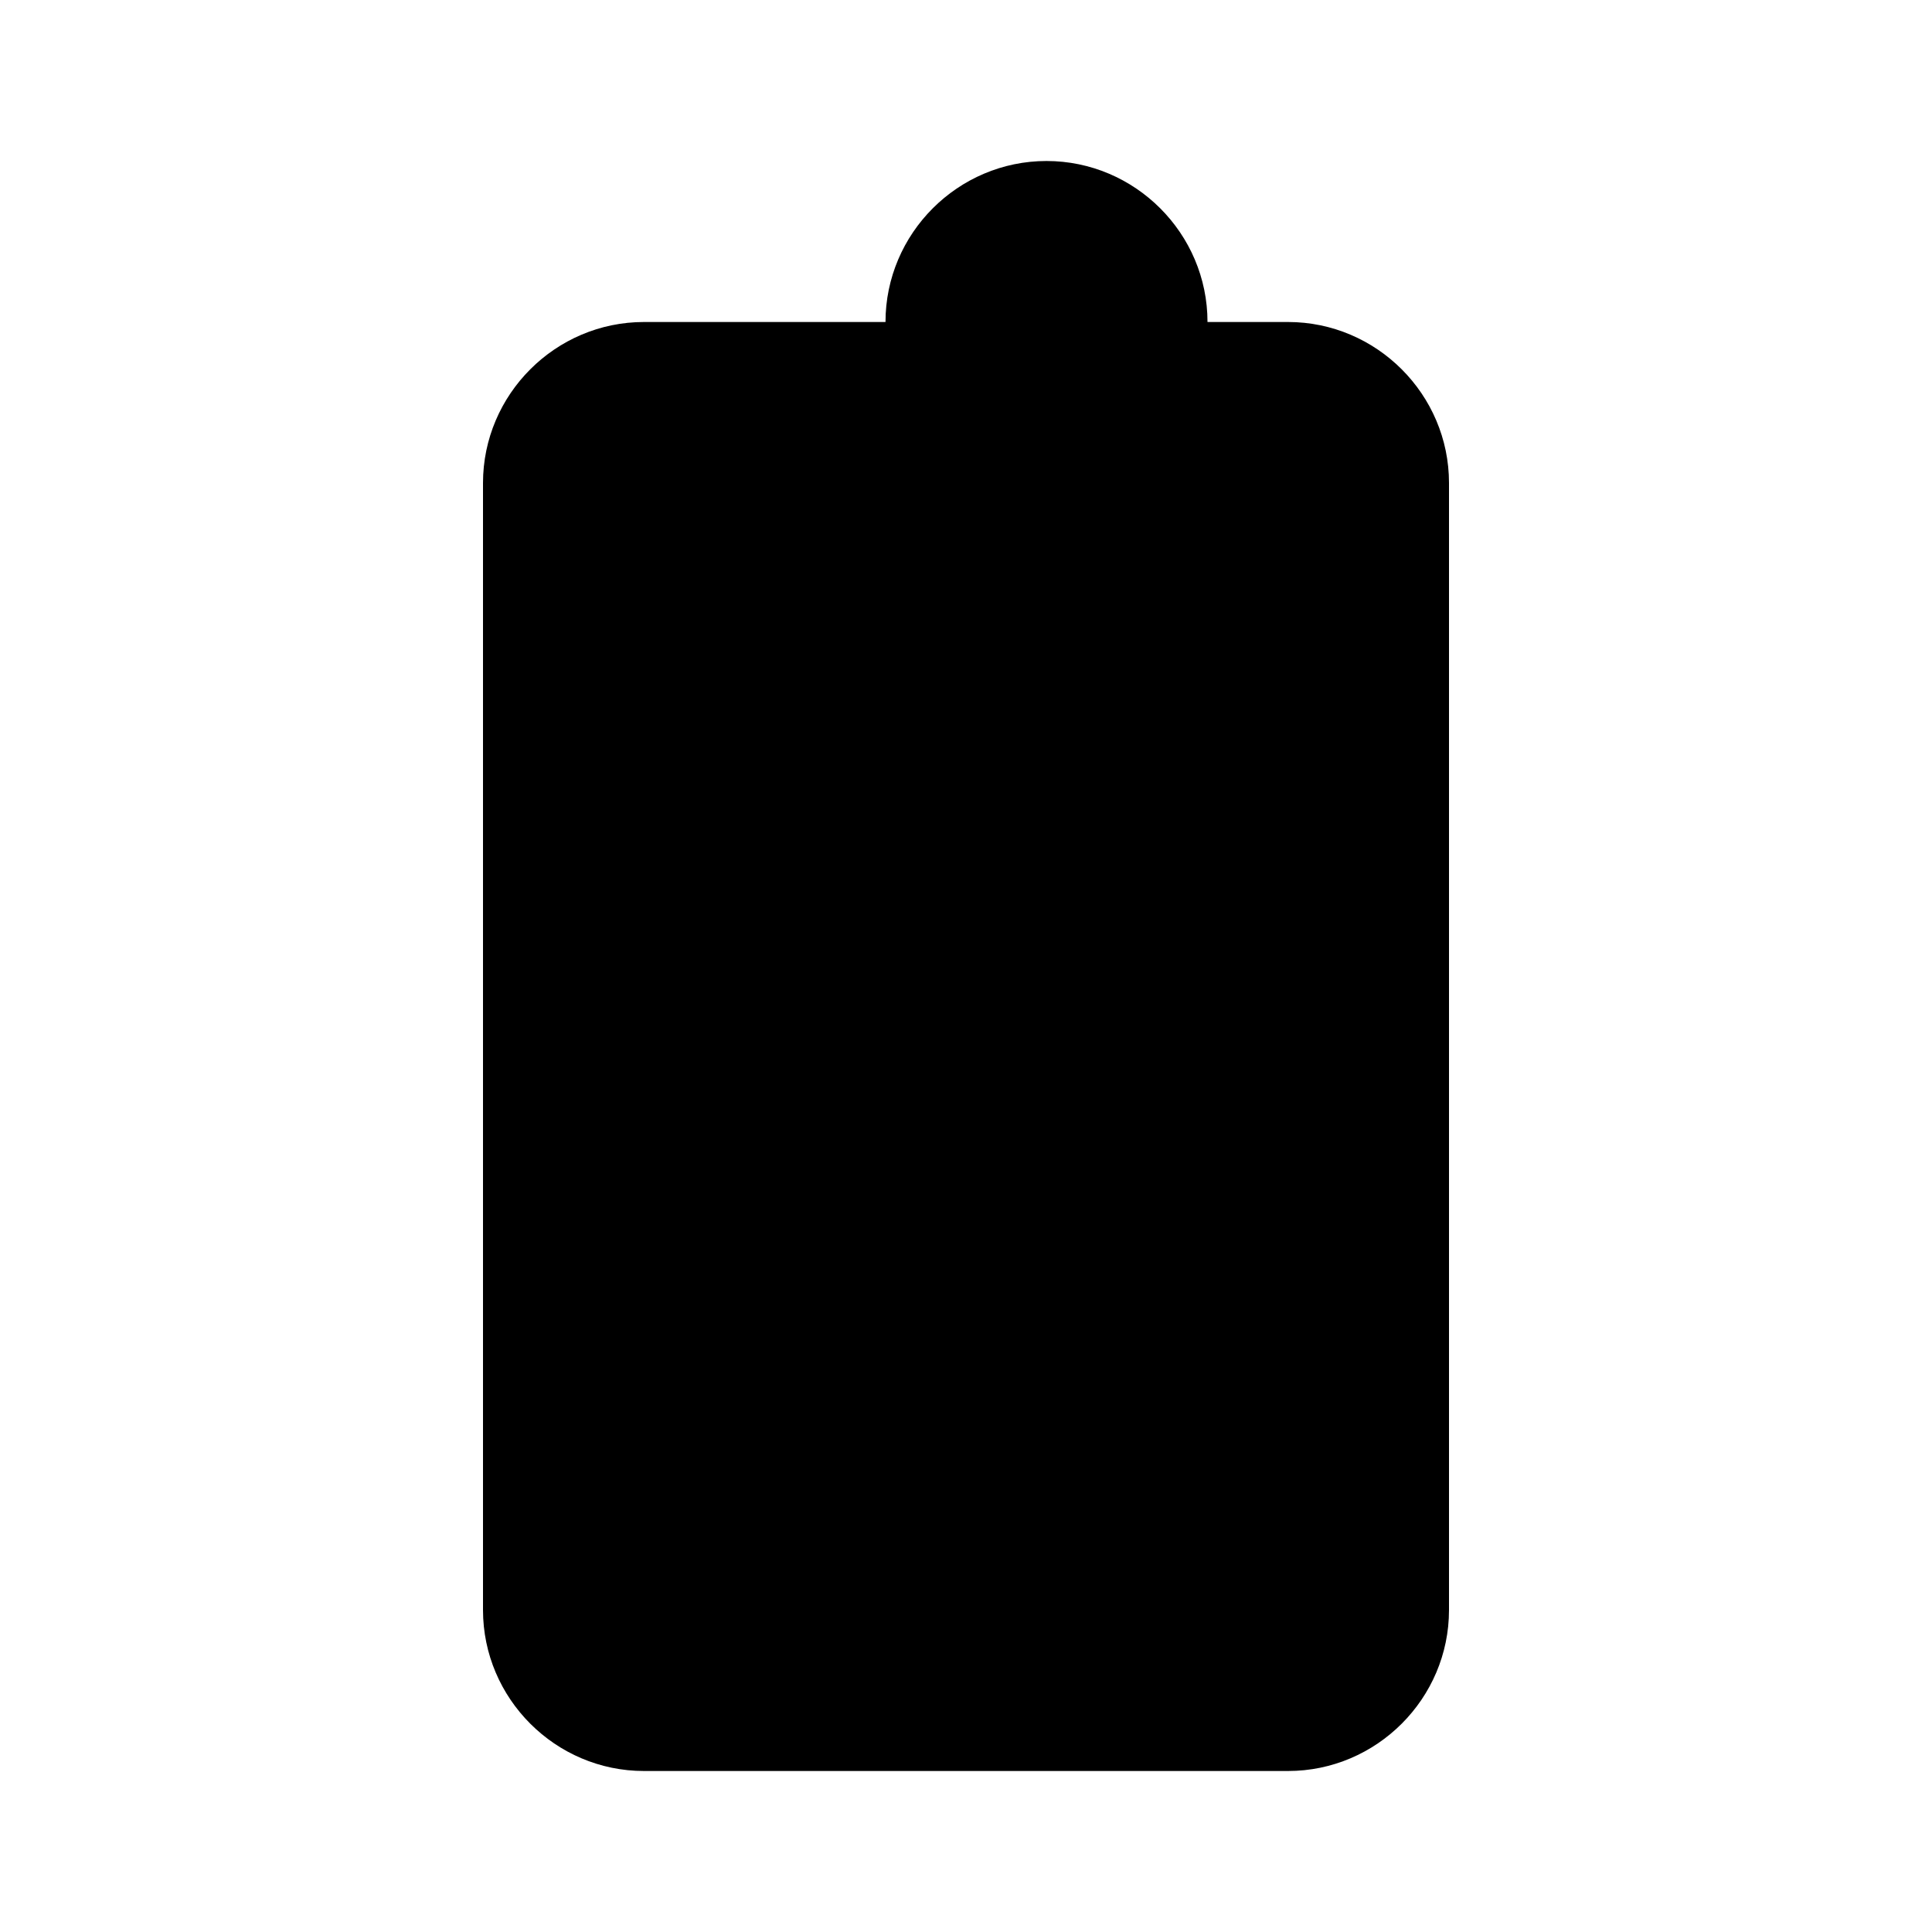
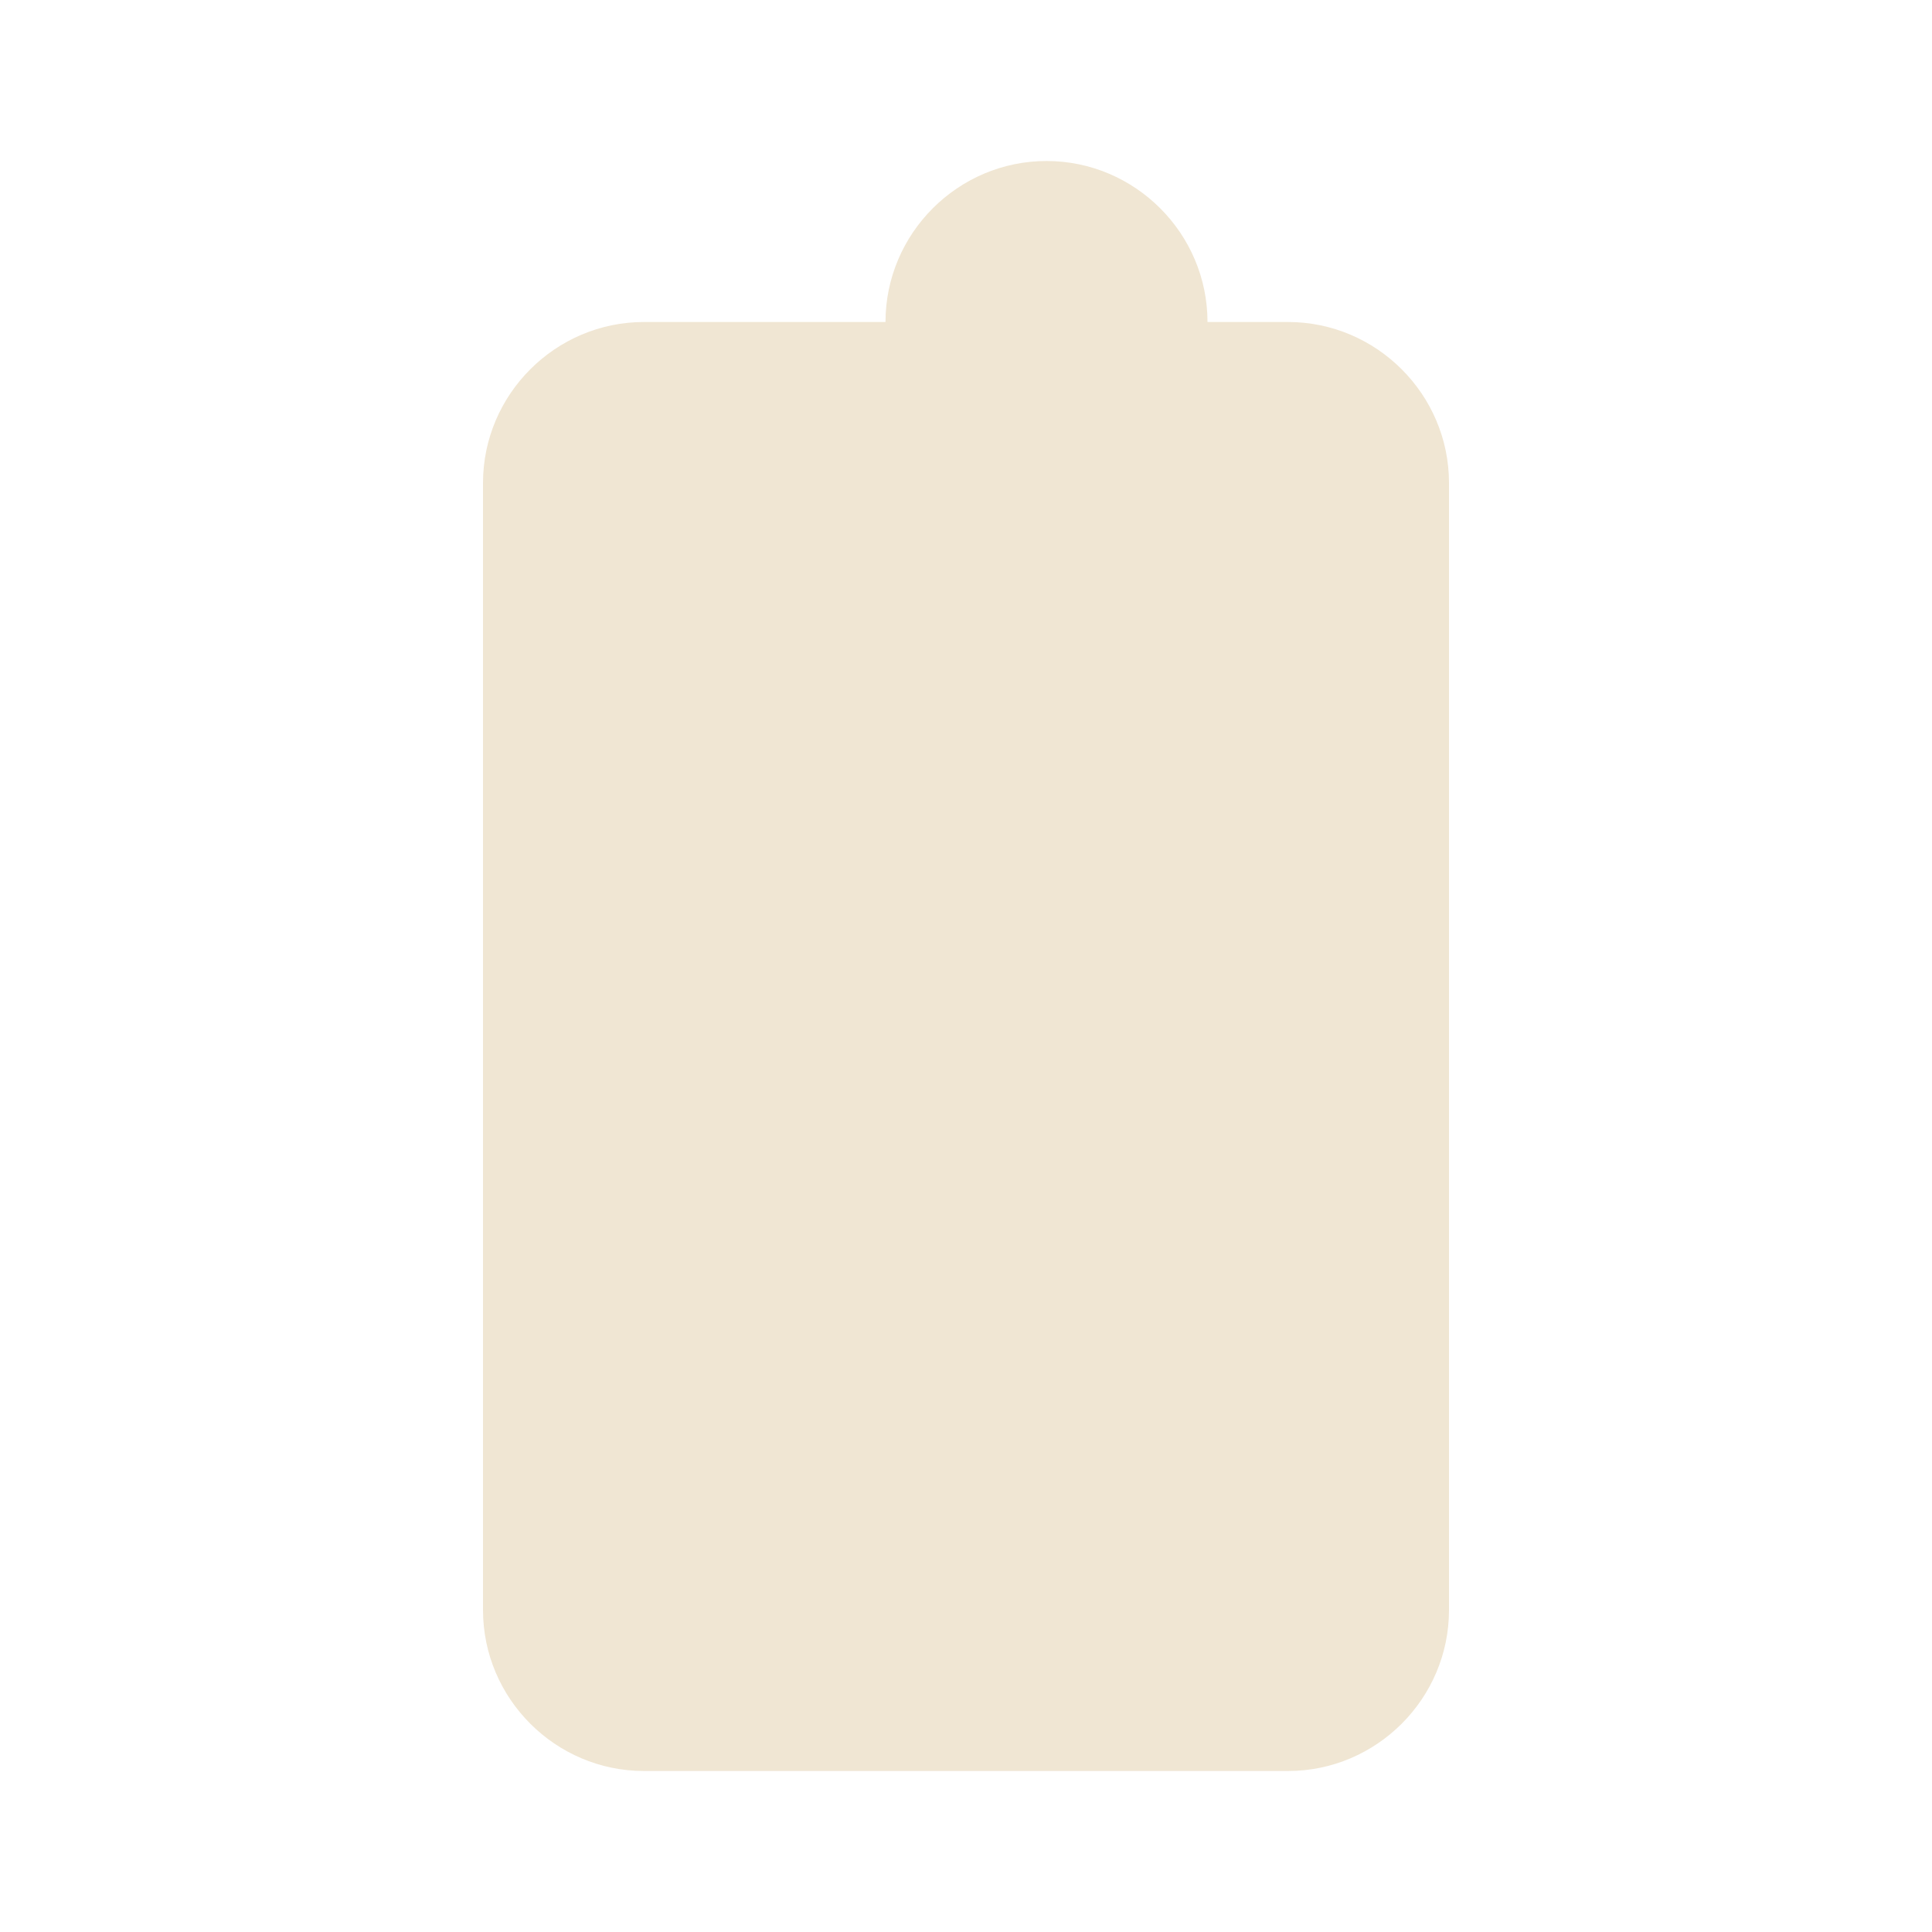
- <svg xmlns="http://www.w3.org/2000/svg" viewBox="0 0 24 24">
+ <svg xmlns="http://www.w3.org/2000/svg" viewBox="0 0 24 24" style="color: #f0e6d3;">
  <path d="M16 4h-1c0-1.1-.9-2-2-2s-2 .9-2 2H8c-1.1 0-2 .9-2 2v14c0 1.1.9 2 2 2h8c1.1 0 2-.9 2-2V6c0-1.1-.9-2-2-2z" fill="currentColor" />
  <path d="M10 10h4M10 14h4M10 18h2" fill="currentColor" opacity="0.4" />
</svg>
